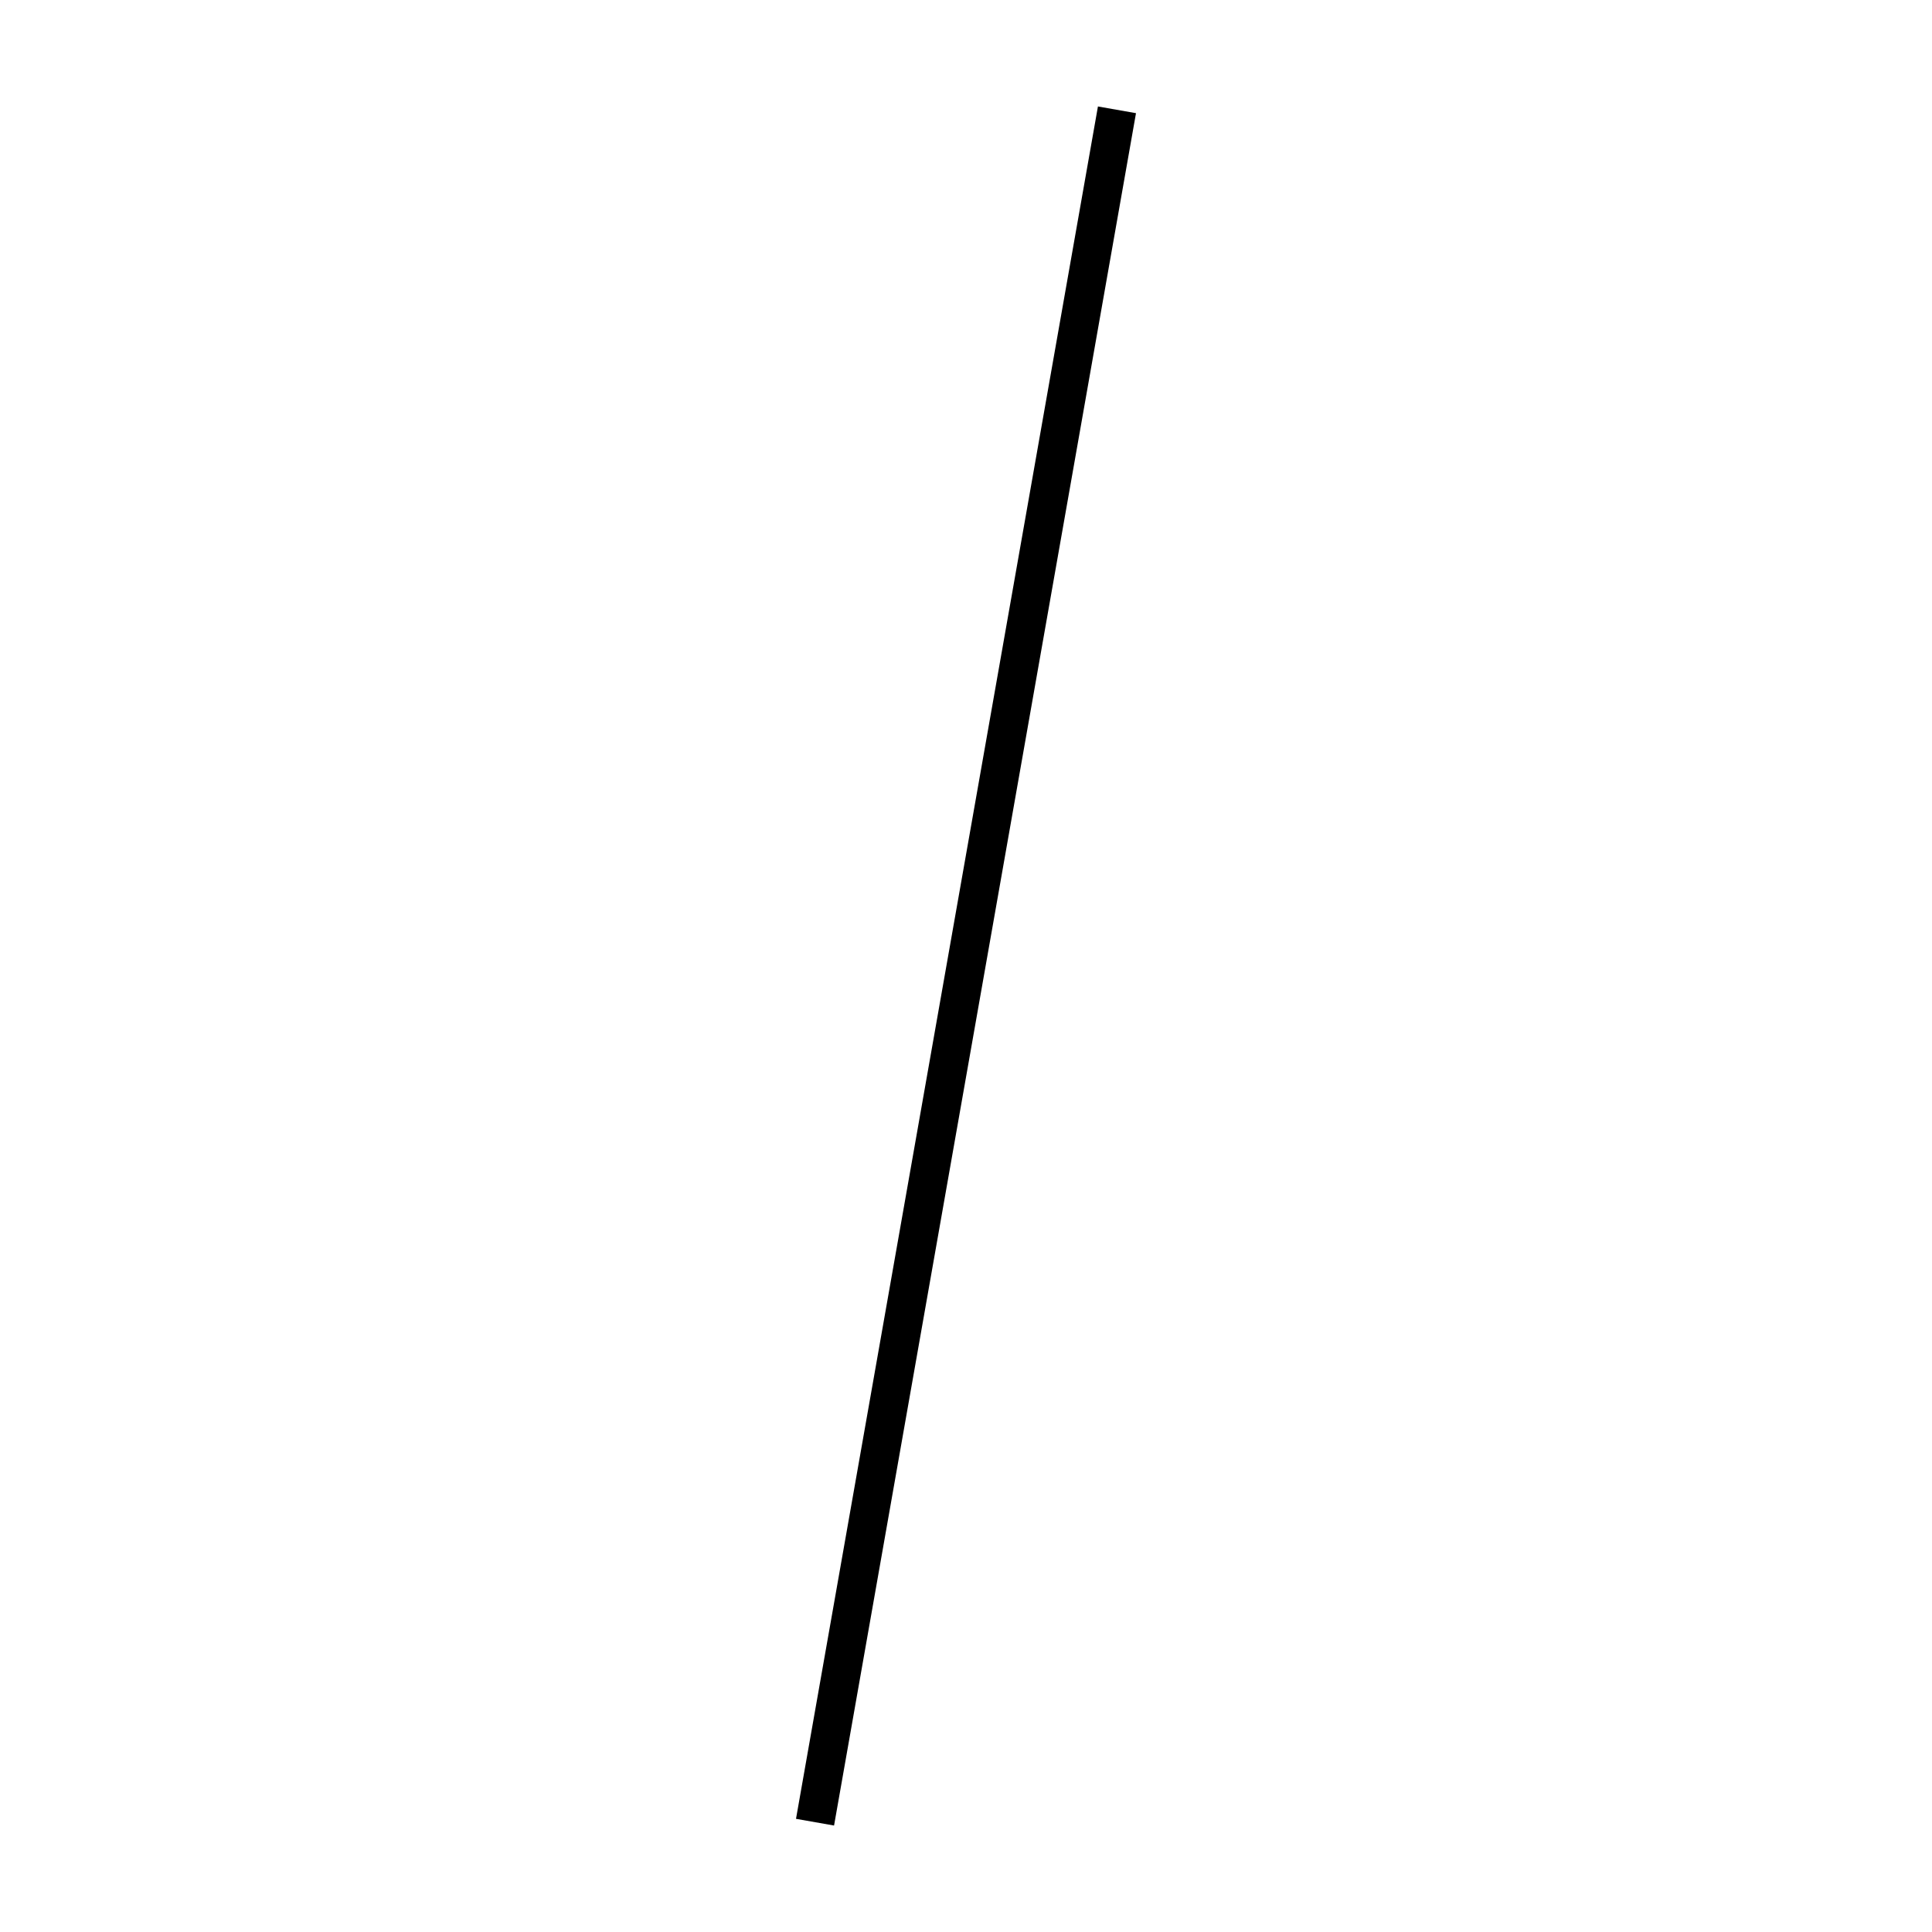
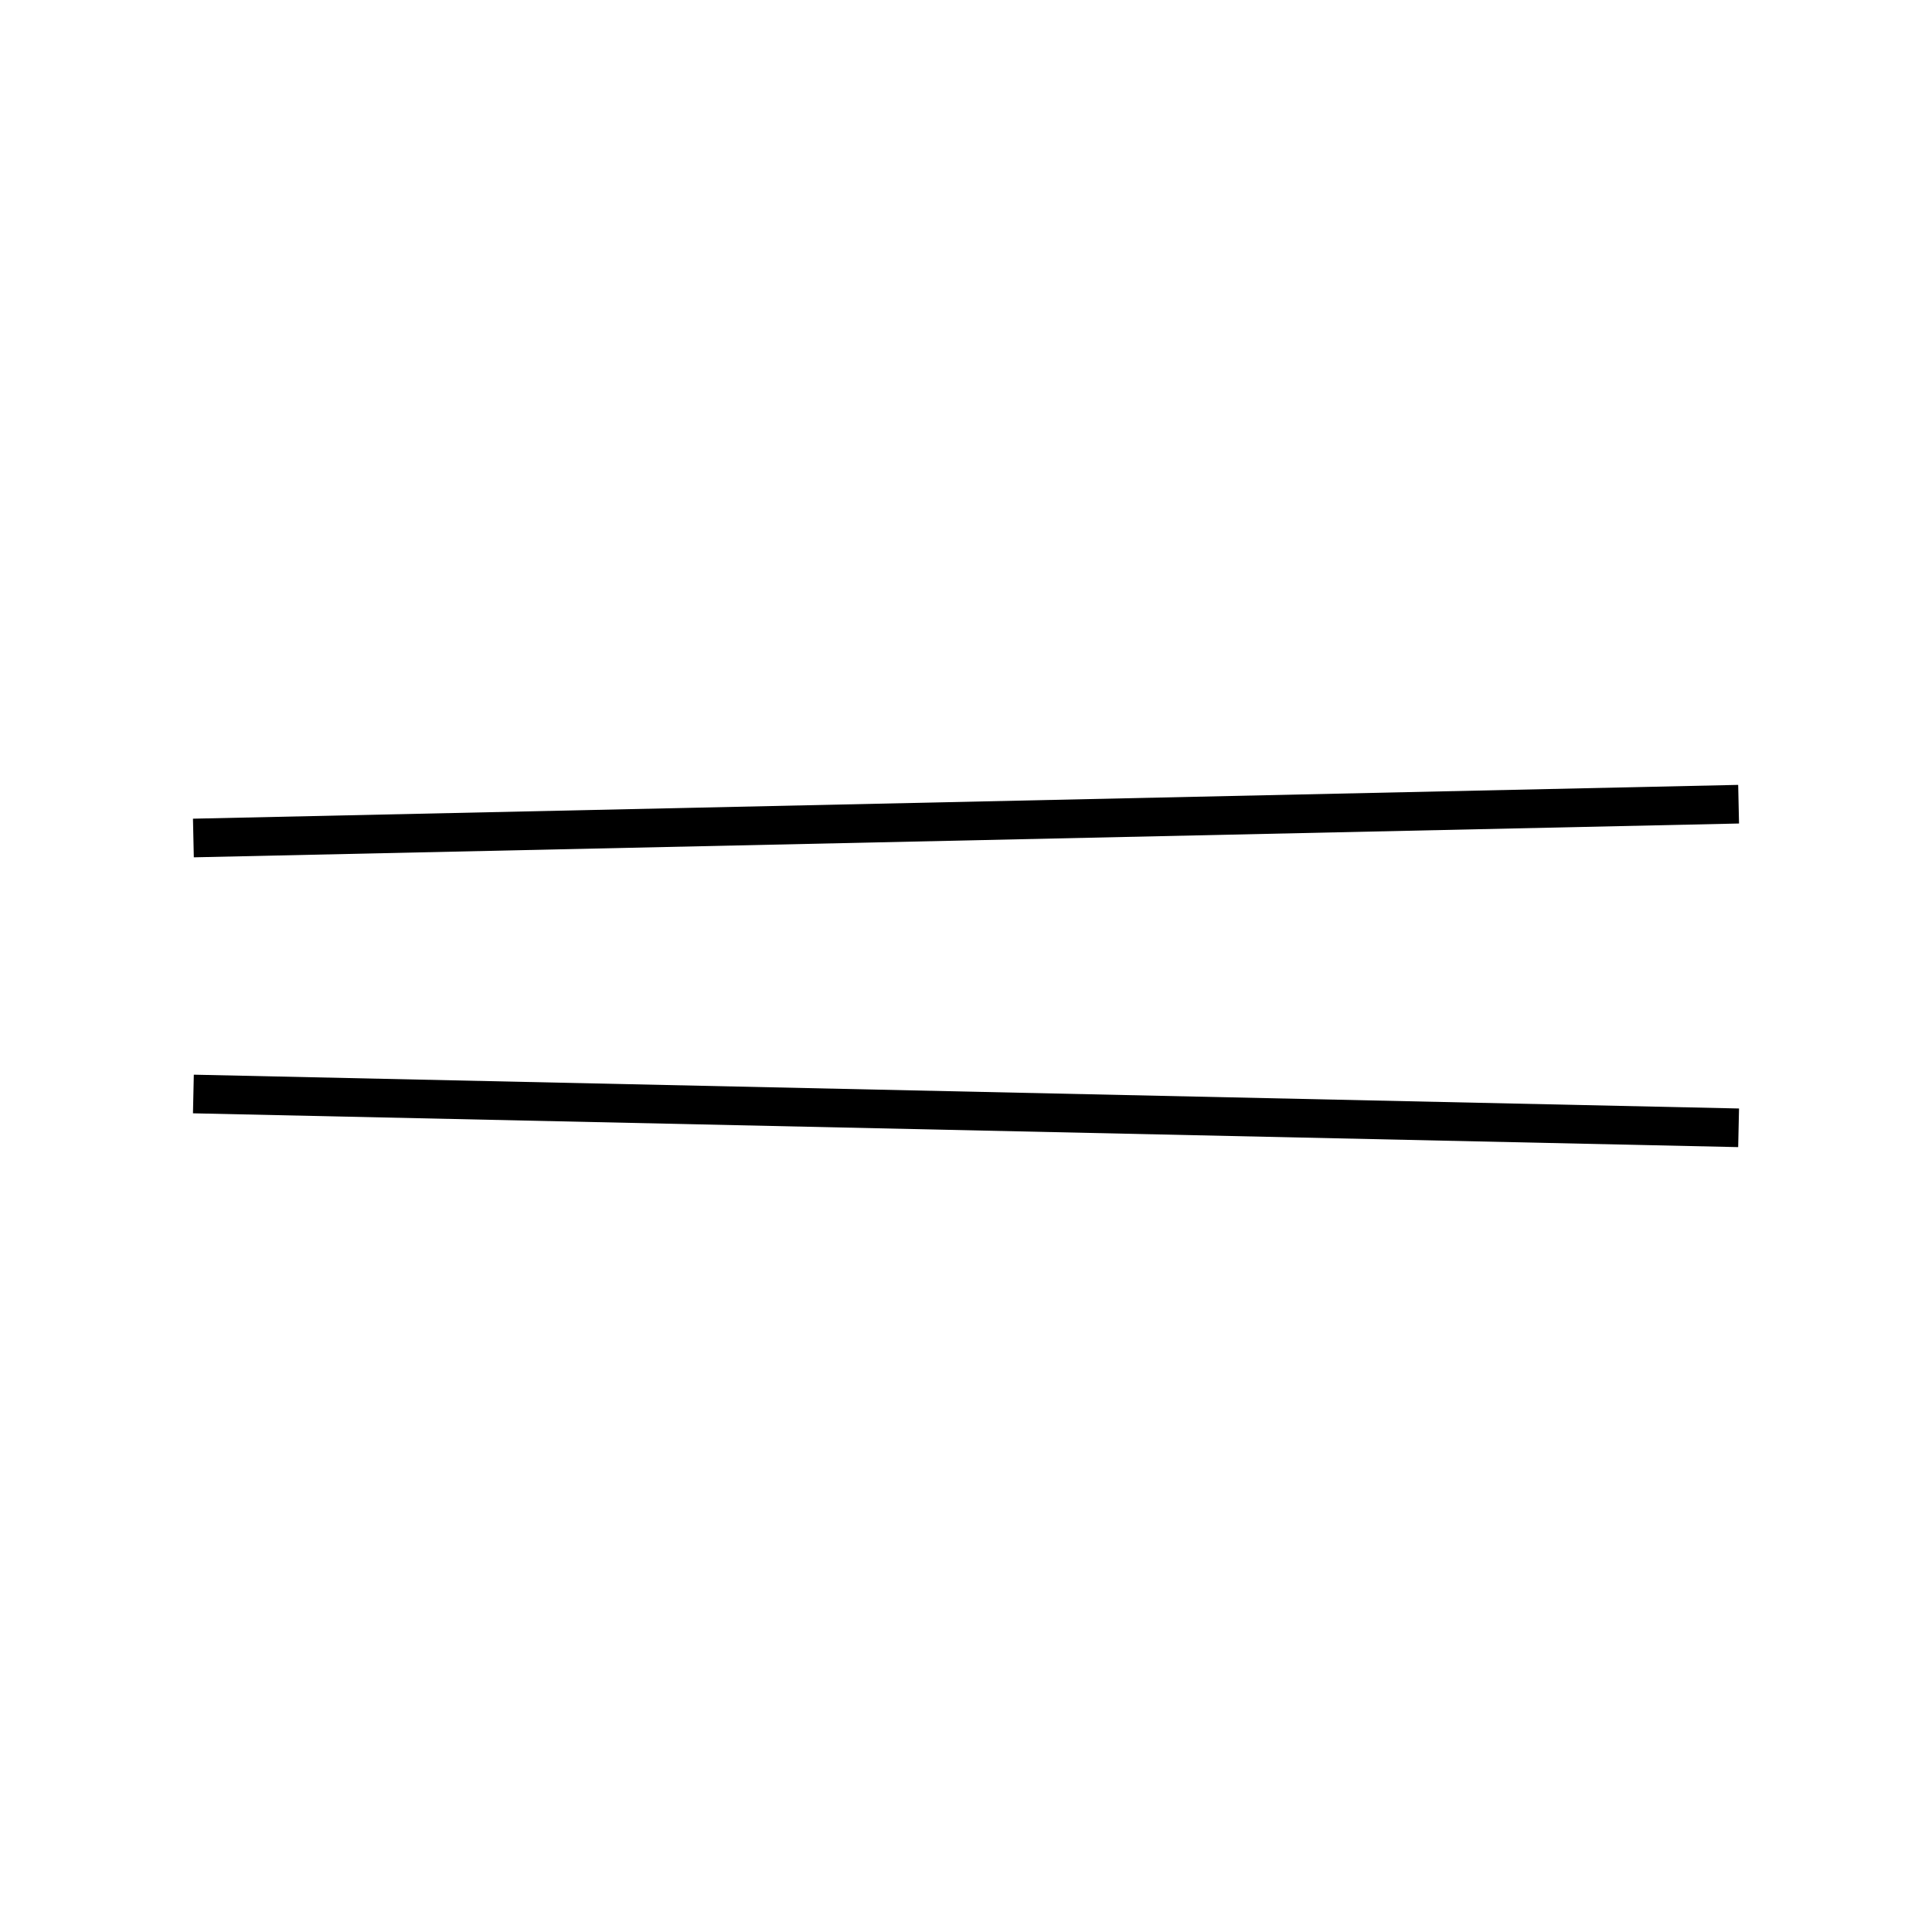
<svg xmlns="http://www.w3.org/2000/svg" height="100" width="100">
  <rect stroke-width="5" stroke="#ffffff" fill="#ffffff" height="100" width="100" y="0" x="0" />
-   <line x1="57.814" y1="5.684" x2="42.186" y2="94.316" stroke-width="2" stroke="black" />
+   <line x1="89.99" y1="41.625" x2="10.01" y2="43.375" stroke-width="2" stroke="black" />
+   <line x1="89.99" y1="58.375" x2="10.01" y2="56.625" stroke-width="2" stroke="black" />
</svg>
